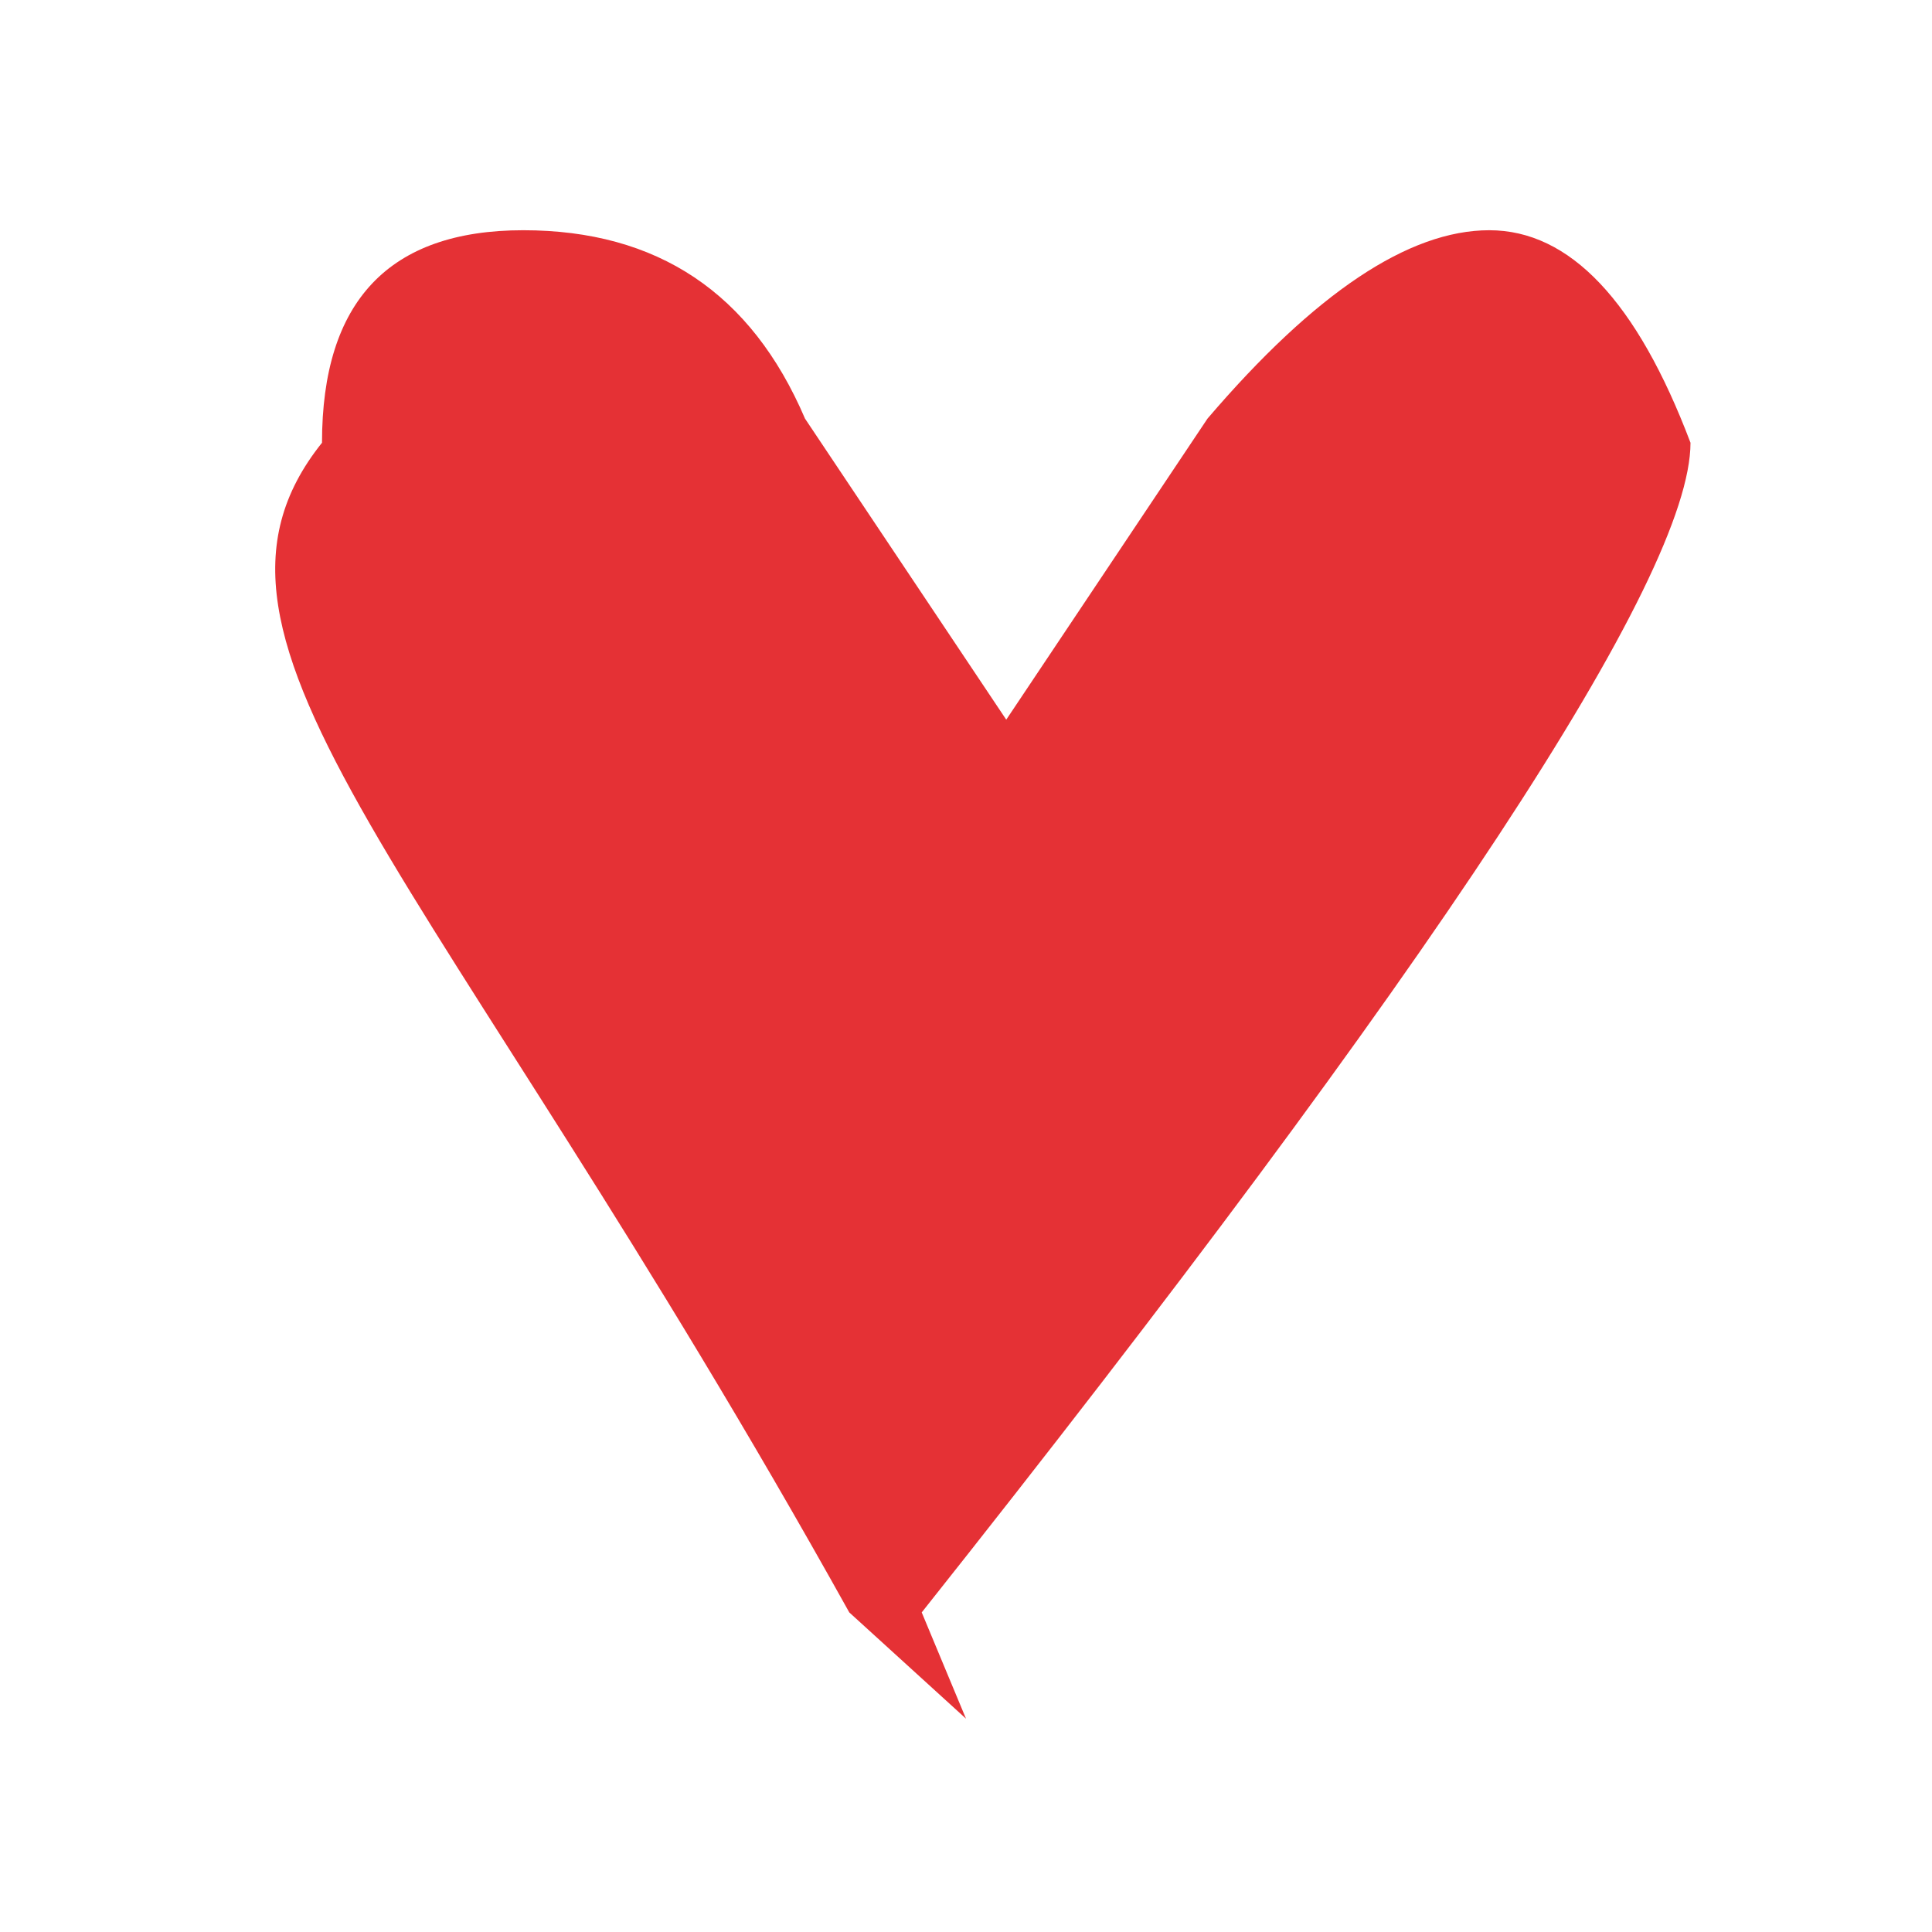
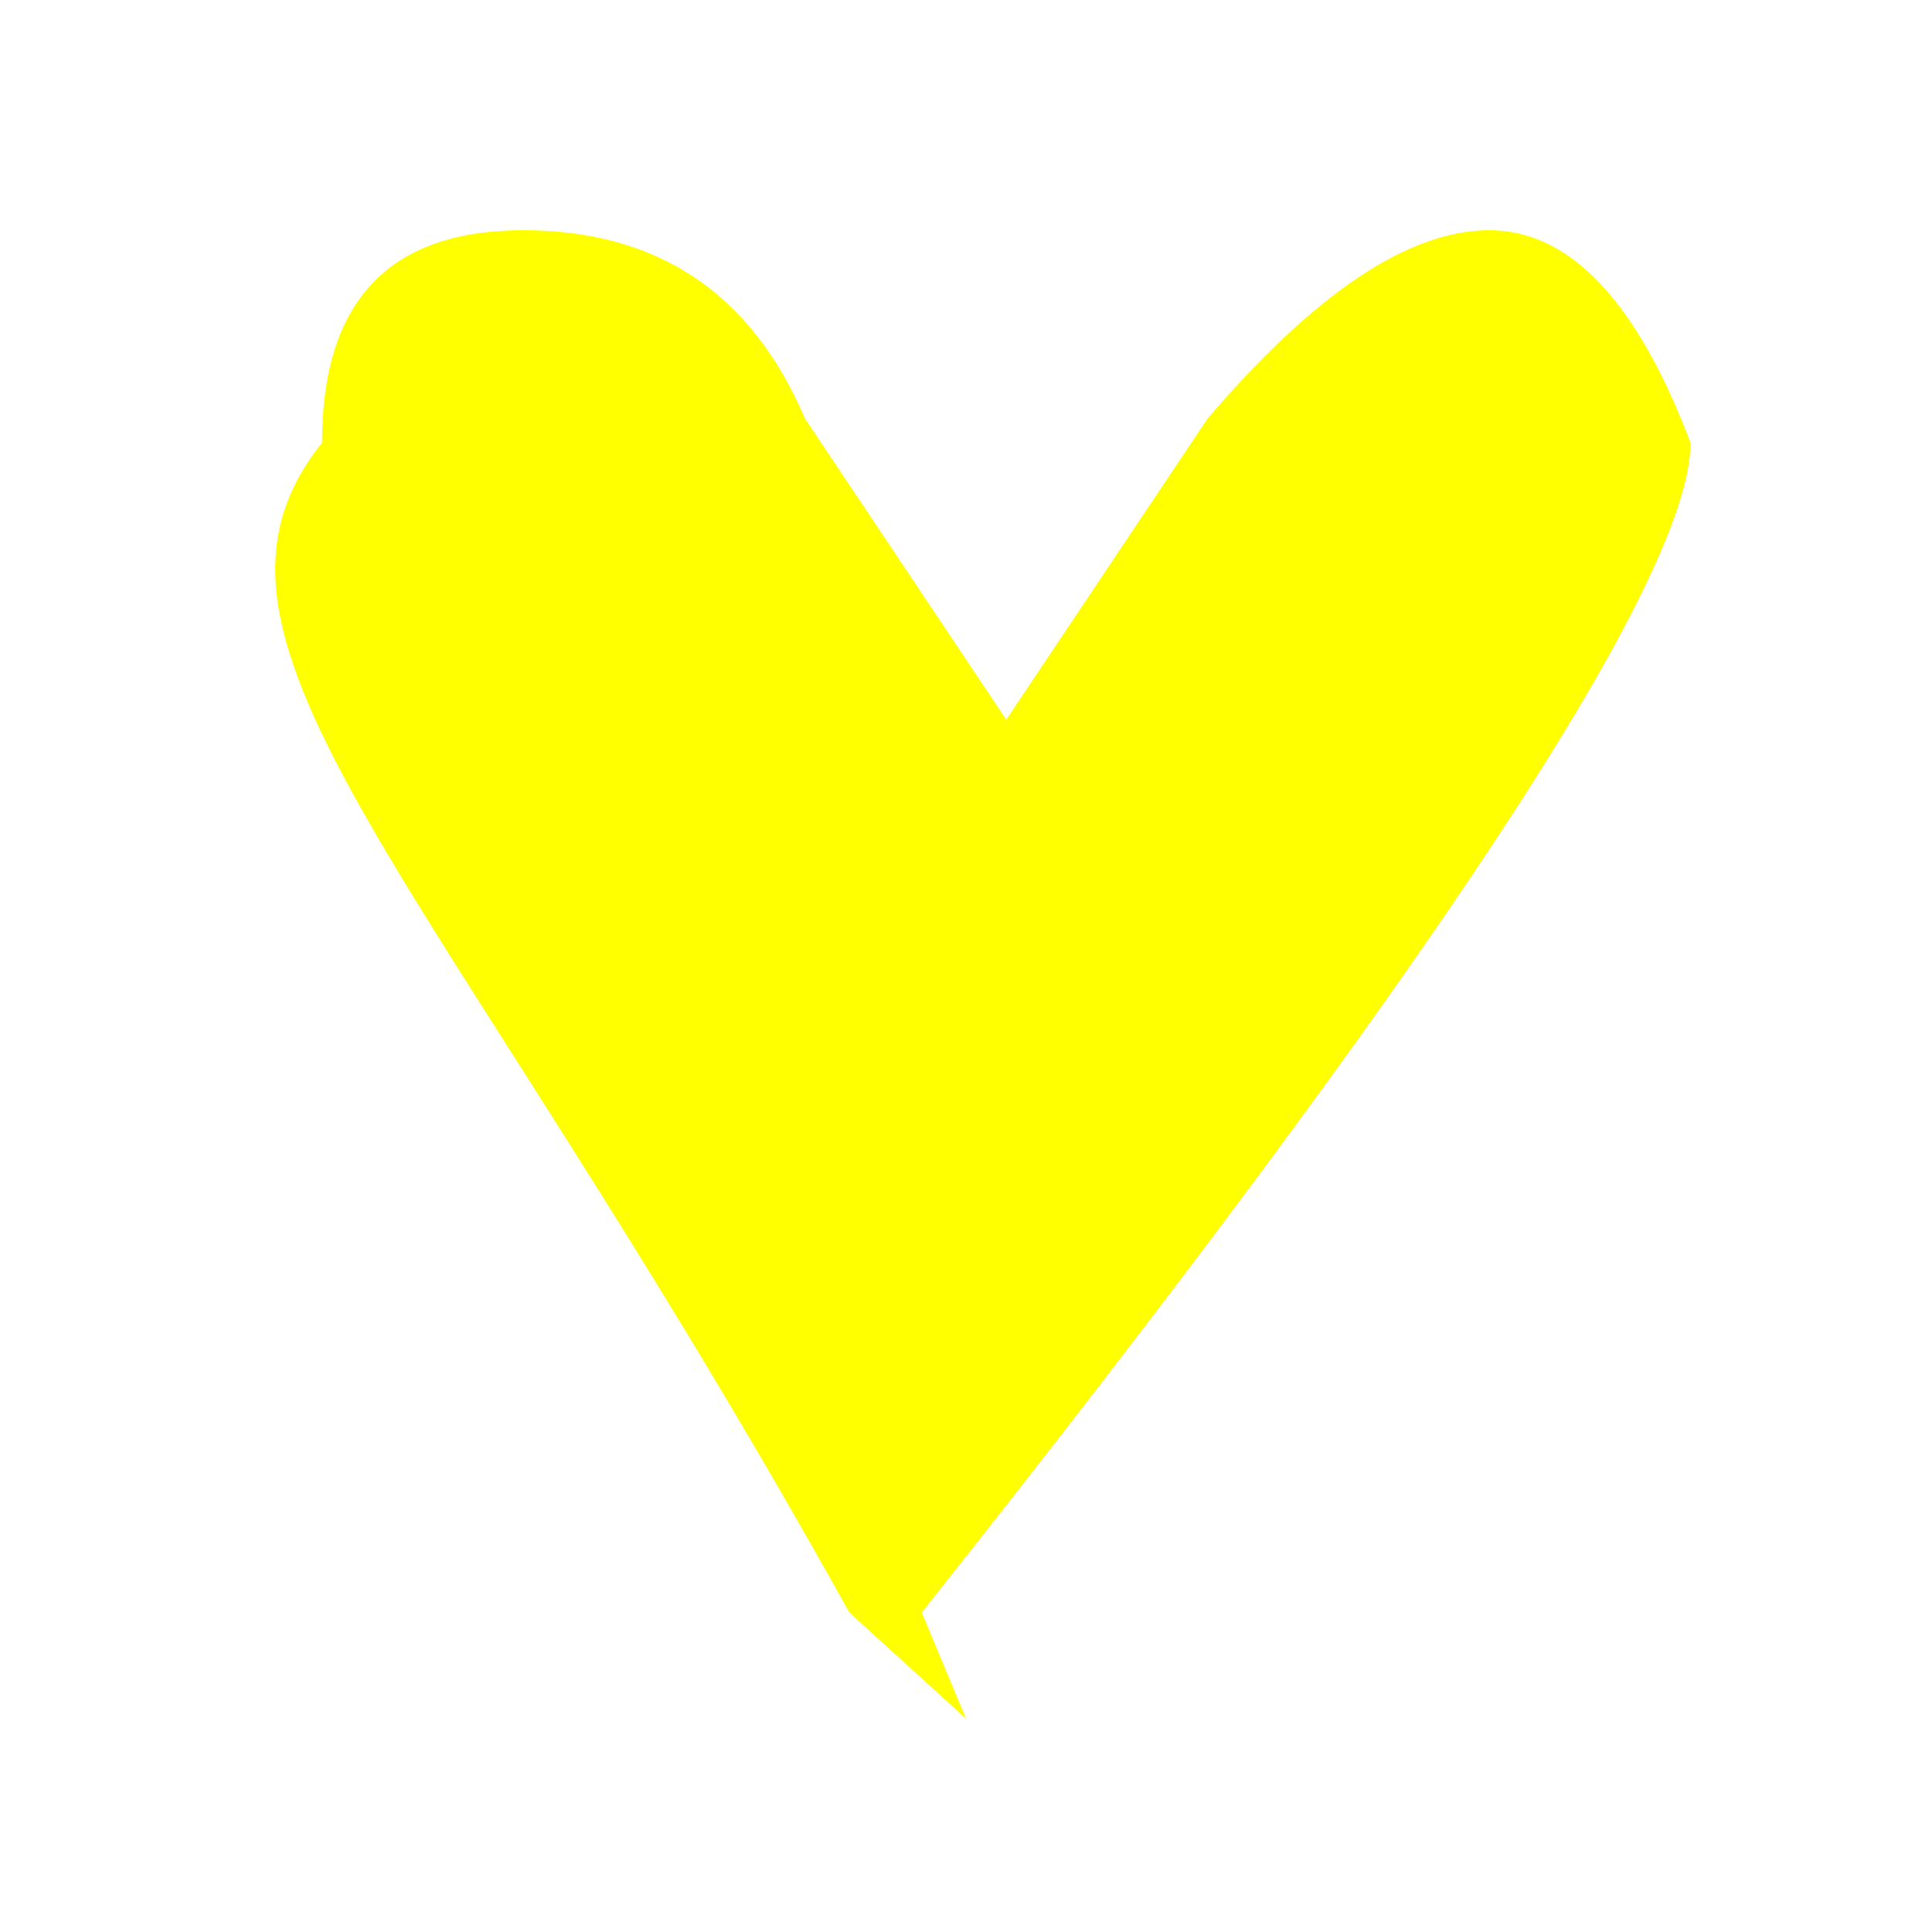
<svg xmlns="http://www.w3.org/2000/svg" viewBox="0 0 24 24">
-   <path d="M12 21.35l-1.45-1.32C5.4 10.78 2 8 4 5.5q0-2.64 2.5-2.64t3.5 2.34l2.5 3.74l2.5-3.74q2-2.34 3.5-2.34t2.5 2.64q0 2.5-9.55 14.53z" fill="#E53135" />
+   <path d="M12 21.35l-1.45-1.32C5.4 10.78 2 8 4 5.5q0-2.64 2.5-2.64t3.5 2.34l2.5 3.74l2.5-3.74q2-2.34 3.5-2.34t2.5 2.64q0 2.5-9.55 14.53z" fill="#ff0" />
</svg>
